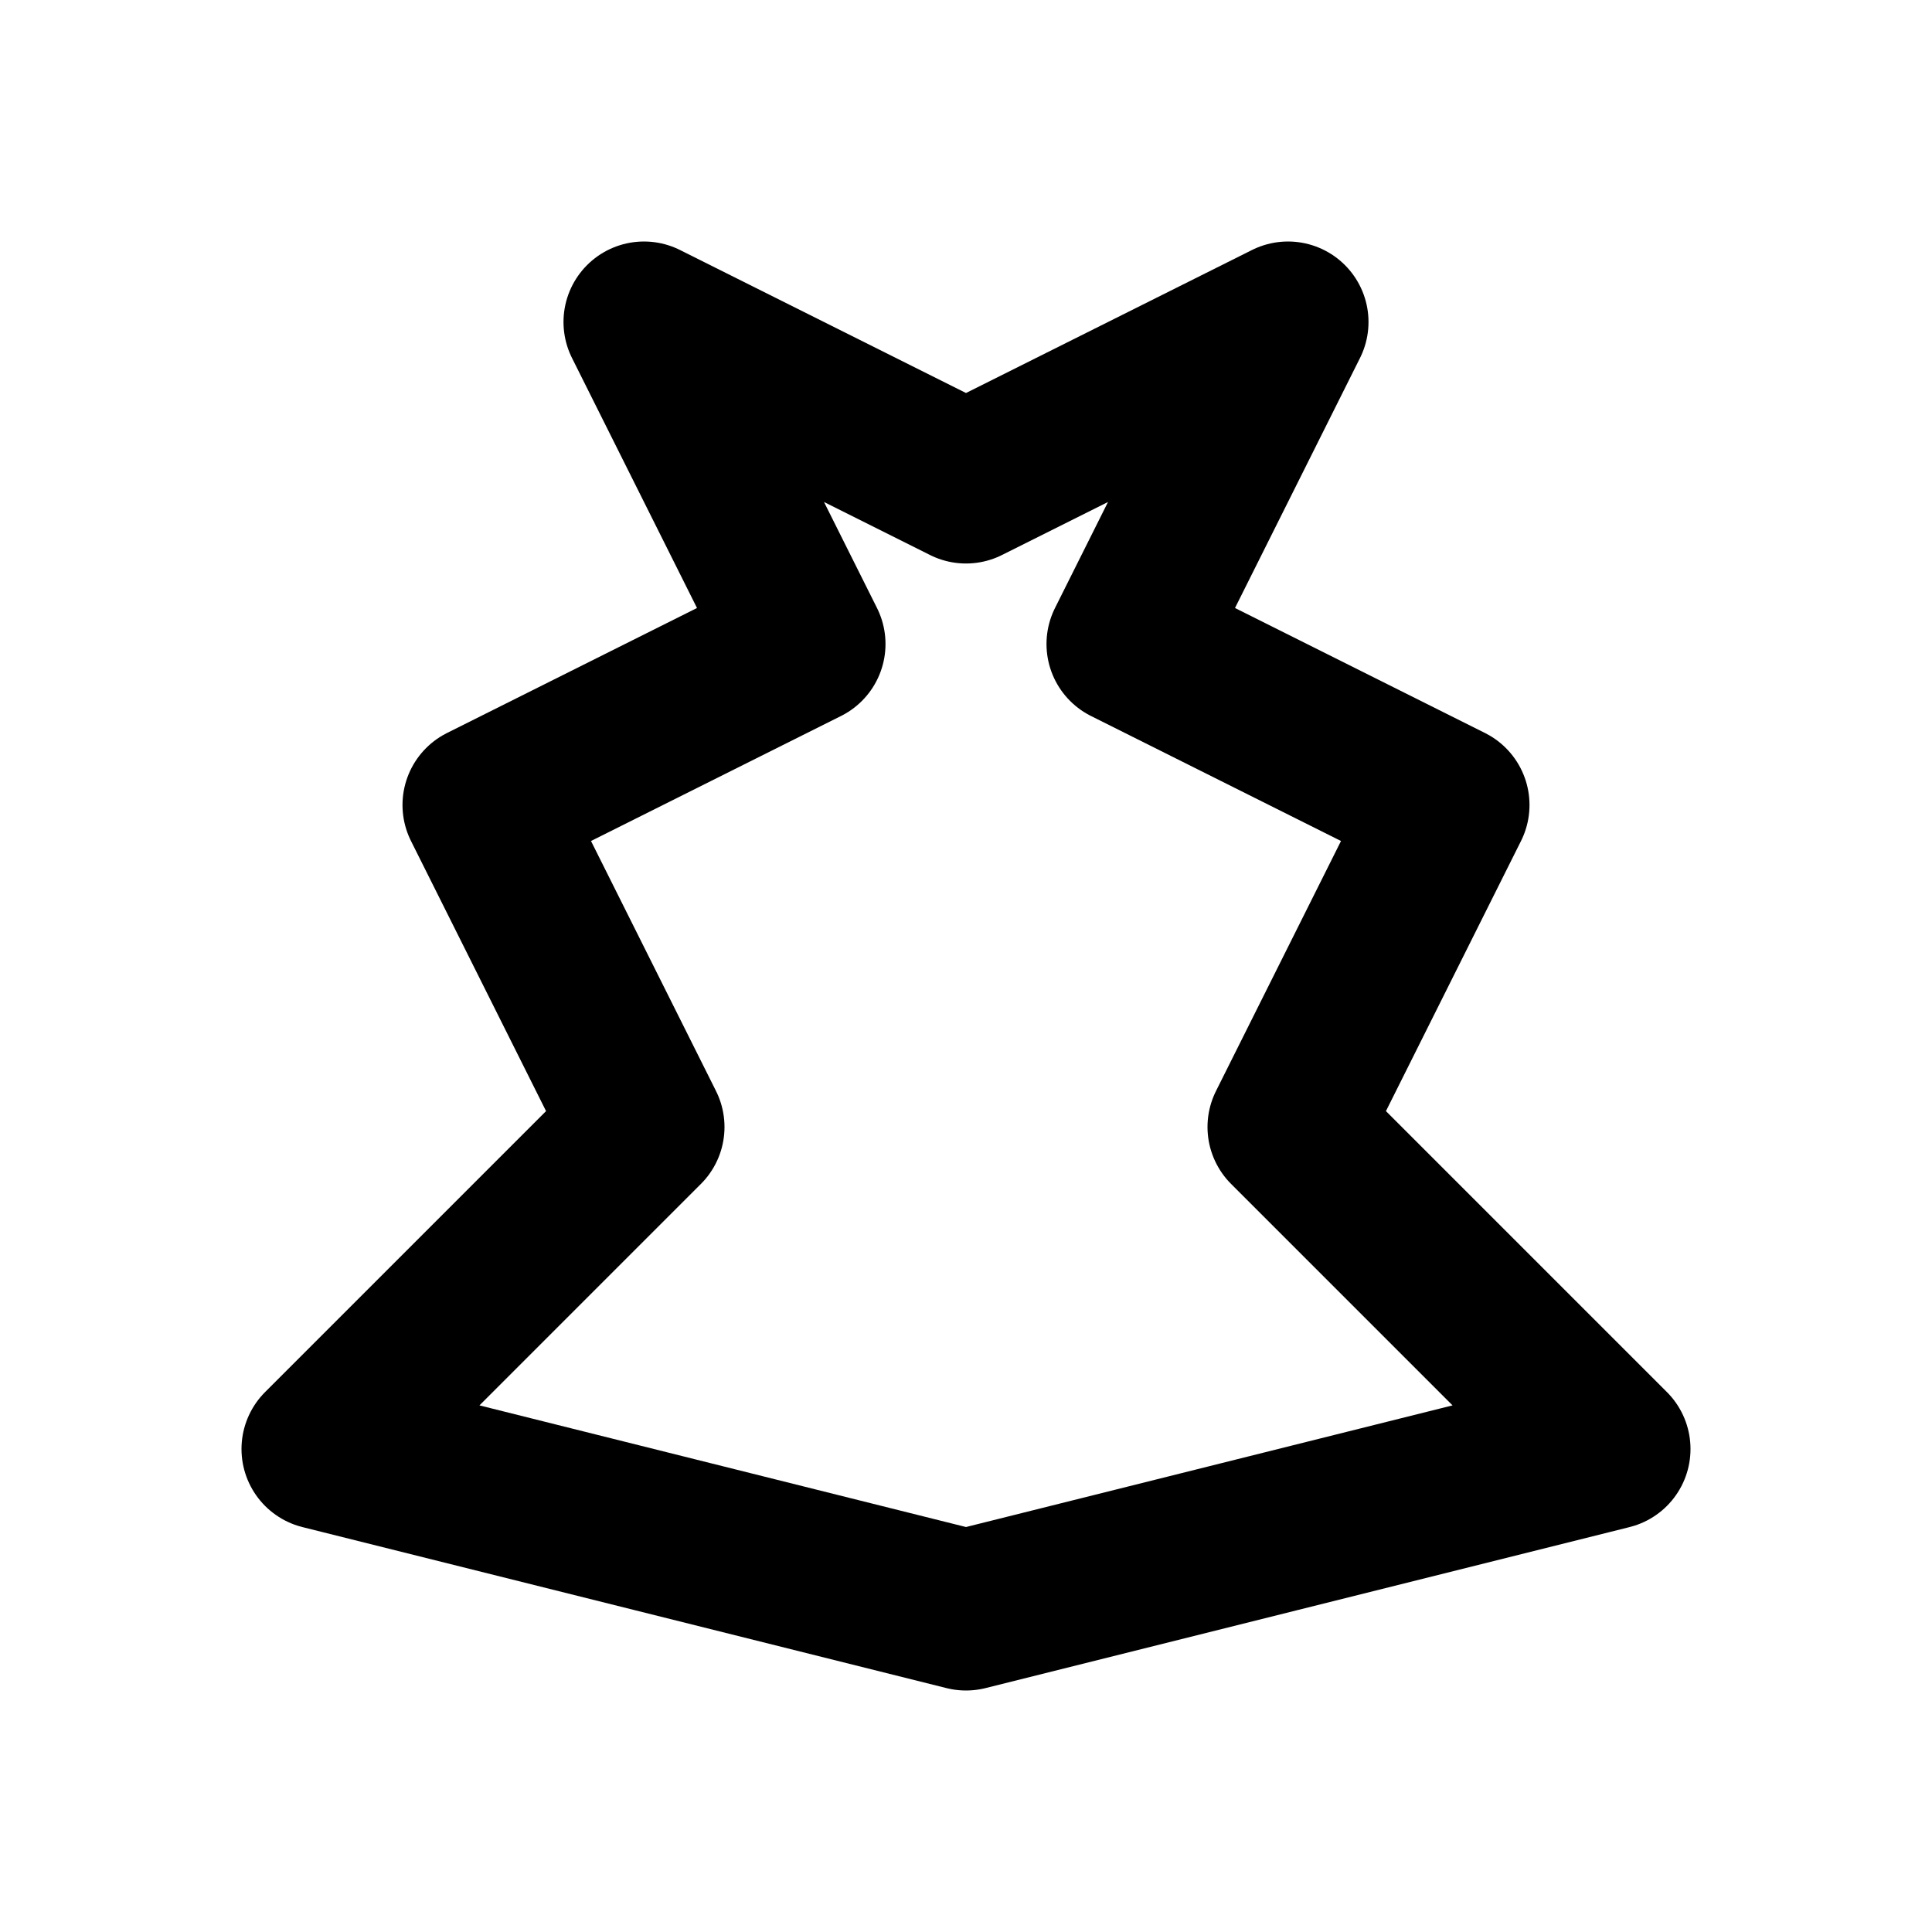
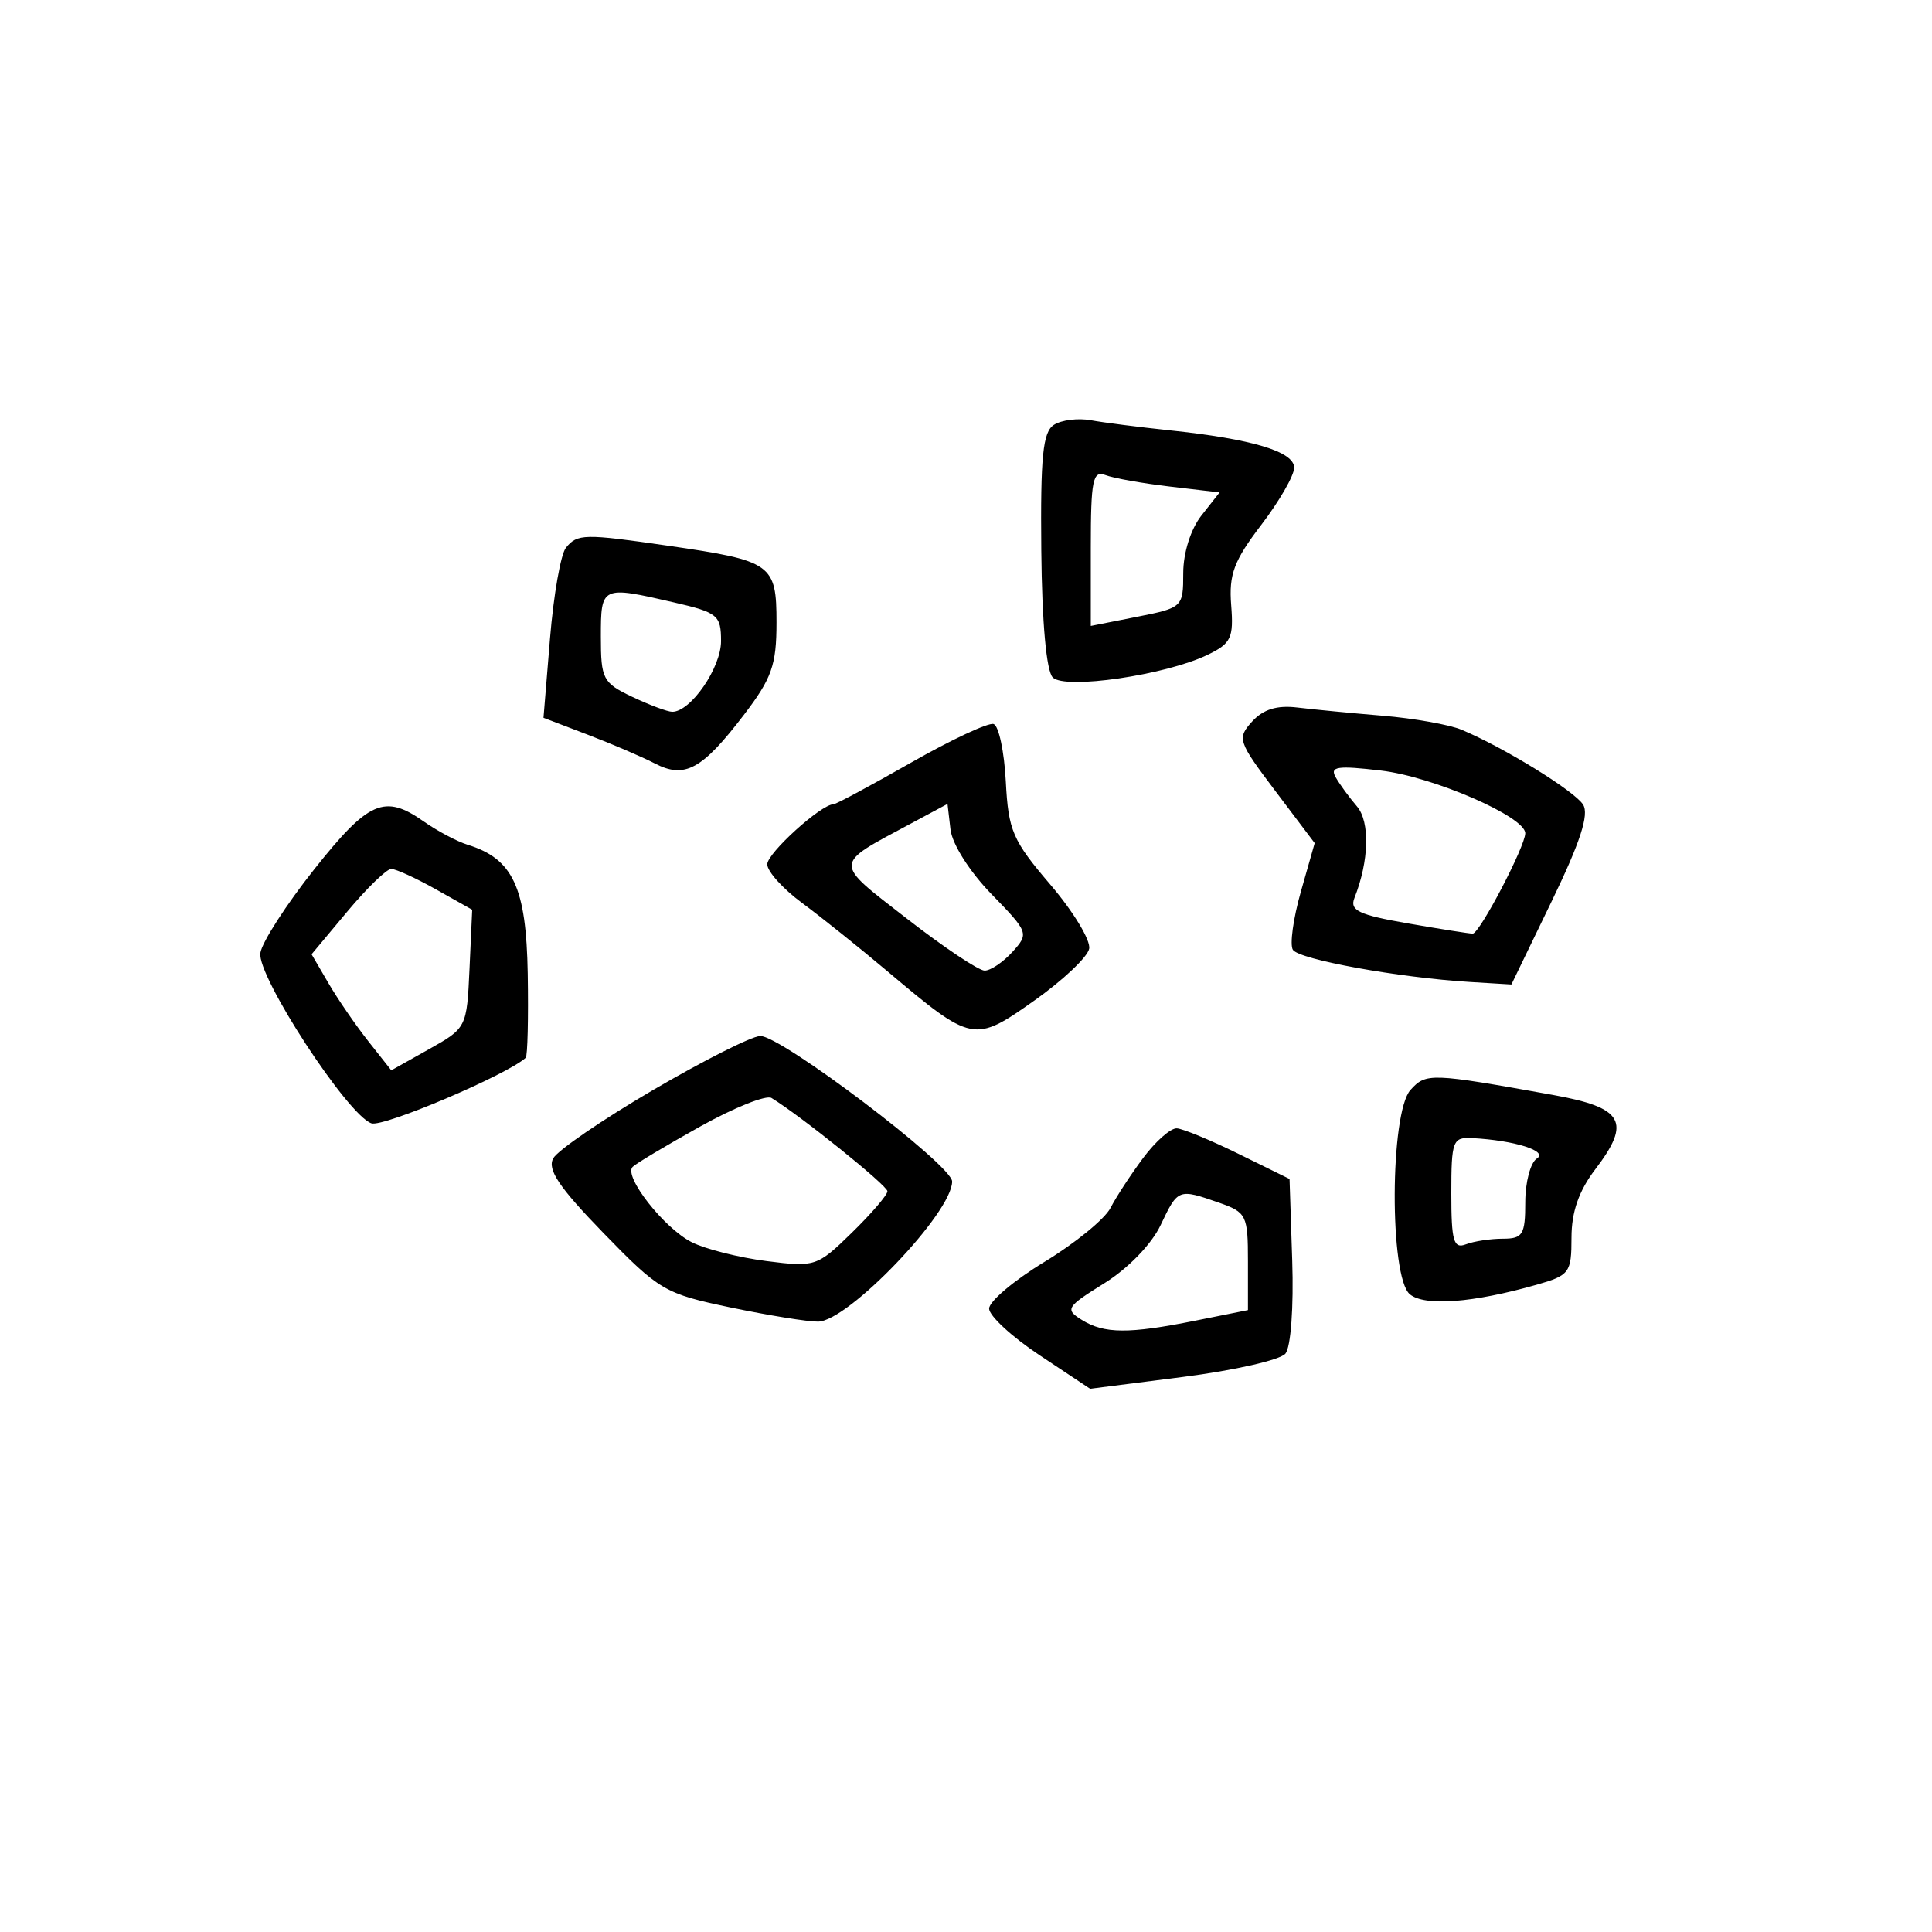
- <svg xmlns="http://www.w3.org/2000/svg" viewBox="0 0 24 24" fill="none" stroke="currentColor" stroke-width="2" stroke-linecap="round" stroke-linejoin="round">
-   <path d="M4 18l4-4-2-4 4-2-2-4 4 2 4-2-2 4 4 2-2 4 4 4-8 2z" />
+ <svg xmlns="http://www.w3.org/2000/svg" width="209" height="209" viewBox="0 0 209 209" version="1.1">
+   <path d="M 114.012 45.958 C 112.812 46.728, 112.547 49.358, 112.645 59.540 C 112.721 67.361, 113.193 72.593, 113.886 73.286 C 115.222 74.622, 126.084 73.033, 130.636 70.837 C 133.181 69.609, 133.465 69.009, 133.186 65.455 C 132.926 62.143, 133.486 60.651, 136.436 56.787 C 138.396 54.220, 140 51.435, 140 50.599 C 140 48.853, 135.449 47.488, 126.500 46.549 C 123.200 46.203, 119.375 45.713, 118 45.461 C 116.625 45.210, 114.830 45.433, 114.012 45.958 M 118 59.249 L 118 67.712 123 66.724 C 127.930 65.749, 128 65.683, 128 62.002 C 128 59.805, 128.809 57.241, 129.967 55.769 L 131.935 53.268 126.552 52.635 C 123.592 52.287, 120.457 51.729, 119.585 51.394 C 118.215 50.869, 118 51.935, 118 59.249 M 61.223 59.250 C 60.662 59.938, 59.885 64.359, 59.497 69.075 L 58.793 77.649 63.567 79.473 C 66.193 80.475, 69.466 81.879, 70.841 82.592 C 74.078 84.272, 75.956 83.247, 80.468 77.338 C 83.499 73.368, 84 71.950, 84 67.335 C 84 61.009, 83.514 60.664, 72.308 59.041 C 63.185 57.720, 62.462 57.734, 61.223 59.250 M 65 68.886 C 65 73.460, 65.217 73.875, 68.401 75.386 C 70.272 76.274, 72.218 77, 72.727 77 C 74.718 77, 78 72.244, 78 69.357 C 78 66.555, 77.643 66.261, 72.924 65.172 C 65.054 63.355, 65 63.380, 65 68.886 M 135.450 78.056 C 133.804 79.874, 133.915 80.205, 137.974 85.582 L 142.220 91.206 140.721 96.474 C 139.897 99.372, 139.510 102.194, 139.861 102.747 C 140.530 103.799, 151.300 105.757, 159 106.226 L 163.500 106.500 167.848 97.518 C 170.952 91.108, 171.927 88.108, 171.256 87.044 C 170.321 85.562, 162.686 80.858, 158.105 78.941 C 156.787 78.390, 152.962 77.710, 149.605 77.429 C 146.247 77.149, 142.076 76.747, 140.336 76.537 C 138.139 76.271, 136.644 76.736, 135.450 78.056 M 98.564 82.495 C 94.216 84.973, 90.440 87, 90.174 87 C 88.835 87, 83 92.287, 83 93.500 C 83 94.269, 84.688 96.144, 86.750 97.667 C 88.813 99.191, 92.975 102.522, 96 105.071 C 105.178 112.805, 105.374 112.844, 111.883 108.243 C 114.972 106.060, 117.646 103.536, 117.824 102.633 C 118.002 101.731, 116.115 98.613, 113.630 95.704 C 109.537 90.913, 109.083 89.863, 108.806 84.537 C 108.638 81.303, 108.043 78.508, 107.485 78.324 C 106.926 78.140, 102.912 80.017, 98.564 82.495 M 144.497 84.094 C 144.941 84.867, 145.971 86.277, 146.787 87.227 C 148.220 88.898, 148.107 93.137, 146.522 97.136 C 145.985 98.489, 146.980 98.965, 152.269 99.886 C 155.786 100.499, 158.957 101, 159.315 101 C 160.056 101, 165 91.554, 165 90.138 C 165 88.349, 155.036 84.022, 149.390 83.358 C 144.651 82.801, 143.826 82.925, 144.497 84.094 M 34 94.031 C 30.975 97.842, 28.350 101.916, 28.167 103.085 C 27.777 105.571, 37.599 120.641, 40.183 121.520 C 41.475 121.959, 54.824 116.287, 56.869 114.430 C 57.072 114.246, 57.171 110.151, 57.089 105.330 C 56.929 95.985, 55.495 92.906, 50.592 91.386 C 49.441 91.029, 47.306 89.897, 45.846 88.869 C 41.597 85.877, 39.878 86.626, 34 94.031 M 98.500 89.111 C 90.070 93.631, 90.088 93.147, 98.114 99.384 C 102.090 102.473, 105.871 105, 106.516 105 C 107.162 105, 108.516 104.087, 109.526 102.972 C 111.324 100.984, 111.279 100.859, 107.253 96.722 C 104.901 94.305, 103.007 91.317, 102.822 89.733 L 102.500 86.966 98.500 89.111 M 37.565 98.616 L 33.706 103.232 35.536 106.366 C 36.542 108.090, 38.482 110.914, 39.847 112.643 L 42.329 115.785 46.414 113.495 C 50.465 111.224, 50.503 111.149, 50.791 104.809 L 51.082 98.414 47.155 96.207 C 44.995 94.993, 42.822 94, 42.326 94 C 41.829 94, 39.687 96.077, 37.565 98.616 M 70.619 117.932 C 65.184 121.114, 60.339 124.430, 59.852 125.301 C 59.177 126.505, 60.473 128.435, 65.280 133.386 C 71.321 139.608, 71.914 139.956, 79.047 141.443 C 83.146 142.299, 87.400 142.987, 88.500 142.972 C 91.766 142.929, 103 131.181, 103 127.809 C 103 126.044, 84.434 111.980, 82.228 112.073 C 81.278 112.114, 76.053 114.750, 70.619 117.932 M 152.586 117.905 C 150.349 120.377, 150.292 138.167, 152.514 140.012 C 154.113 141.339, 159.340 140.944, 166.250 138.975 C 169.784 137.968, 170 137.675, 170 133.886 C 170 131.105, 170.796 128.823, 172.582 126.481 C 176.499 121.346, 175.628 119.820, 167.998 118.449 C 154.739 116.065, 154.266 116.049, 152.586 117.905 M 75.756 121.857 C 72.092 123.901, 68.798 125.868, 68.438 126.229 C 67.425 127.241, 71.838 132.869, 74.829 134.379 C 76.298 135.121, 79.931 136.039, 82.902 136.419 C 88.172 137.092, 88.398 137.018, 92.152 133.352 C 94.268 131.285, 96 129.268, 96 128.869 C 96 128.252, 86.648 120.726, 83.459 118.777 C 82.887 118.427, 79.421 119.813, 75.756 121.857 M 123.676 125.250 C 122.342 127.037, 120.747 129.478, 120.131 130.674 C 119.515 131.870, 116.308 134.490, 113.005 136.497 C 109.702 138.503, 107 140.783, 107 141.562 C 107 142.342, 109.459 144.612, 112.463 146.607 L 117.927 150.235 127.977 148.954 C 133.504 148.250, 138.489 147.116, 139.054 146.436 C 139.639 145.731, 139.956 141.396, 139.790 136.368 L 139.500 127.538 134 124.832 C 130.975 123.344, 127.960 122.098, 127.301 122.063 C 126.641 122.029, 125.010 123.463, 123.676 125.250 M 157 129.107 C 157 134.265, 157.246 135.120, 158.582 134.607 C 159.452 134.273, 161.252 134, 162.582 134 C 164.730 134, 165 133.561, 165 130.059 C 165 127.891, 165.563 125.764, 166.250 125.330 C 167.529 124.524, 163.845 123.360, 159.250 123.118 C 157.149 123.008, 157 123.405, 157 129.107 M 125.549 132.539 C 124.570 134.601, 122.032 137.221, 119.466 138.818 C 115.349 141.381, 115.190 141.638, 117.018 142.779 C 119.447 144.296, 122.102 144.314, 129.333 142.862 L 135 141.724 135 136.460 C 135 131.454, 134.845 131.142, 131.851 130.098 C 127.464 128.568, 127.426 128.583, 125.549 132.539" stroke="none" fill="#000000" fill-rule="evenodd" />
</svg>
